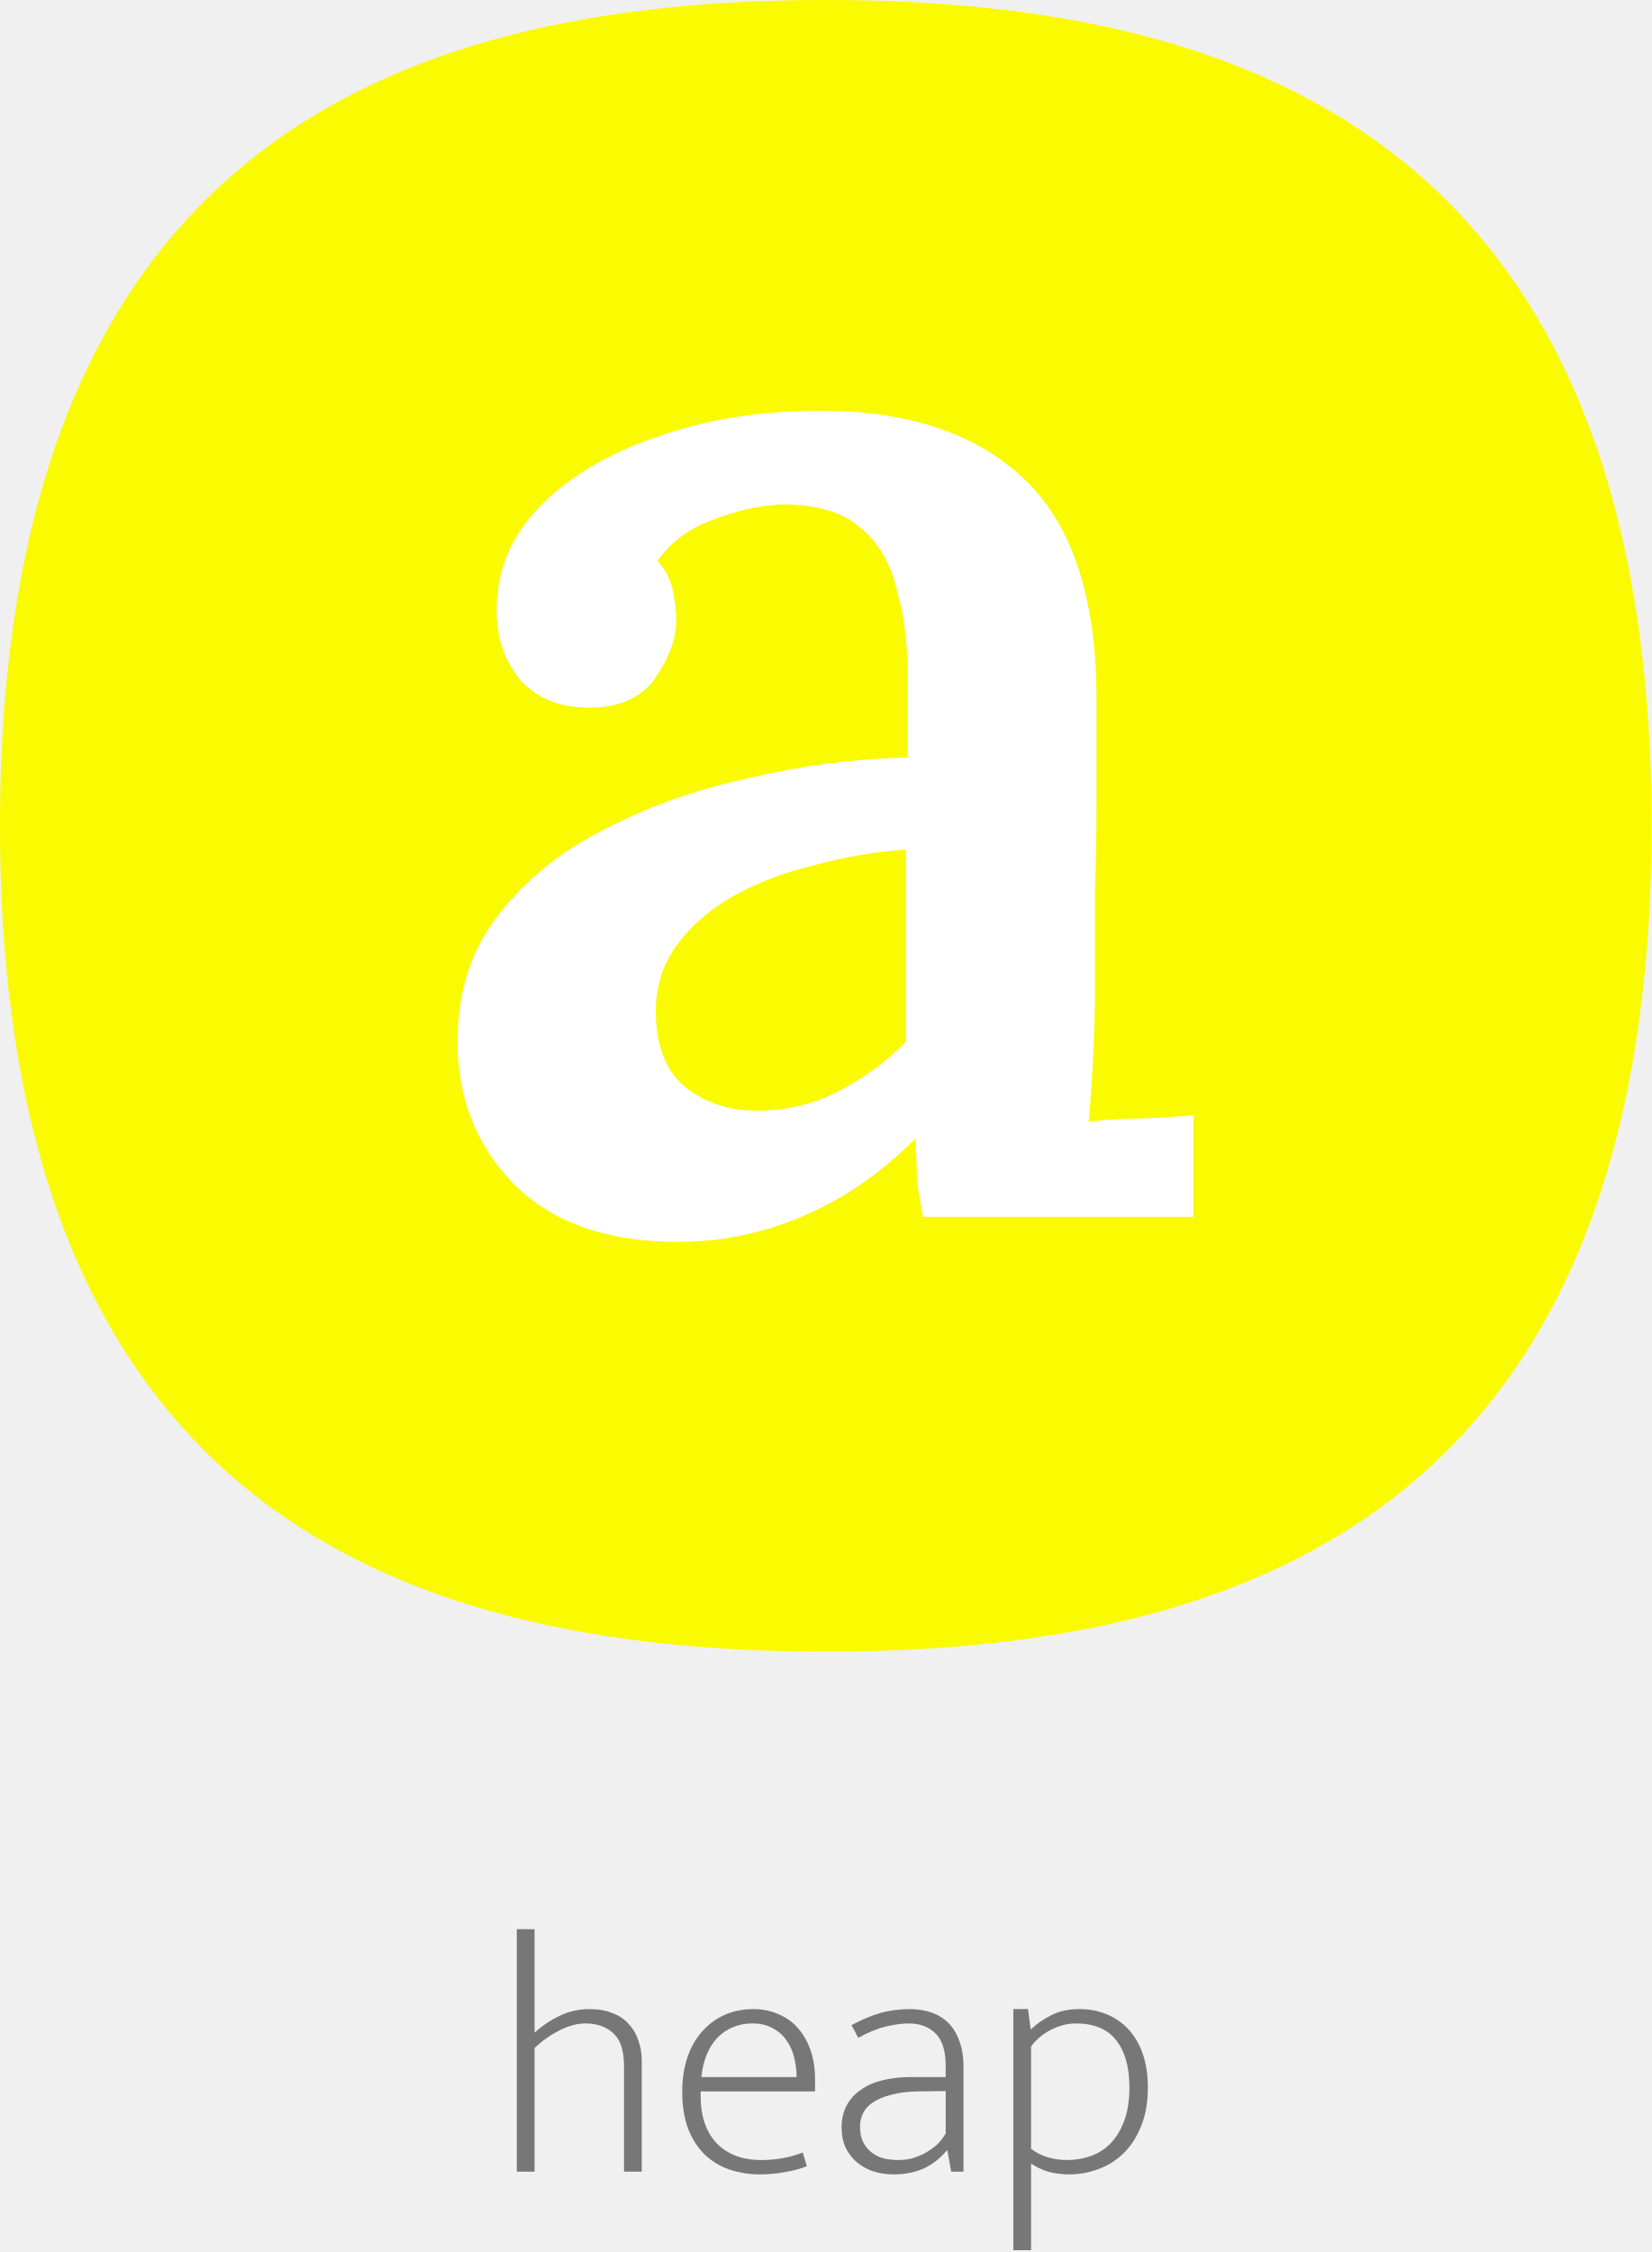
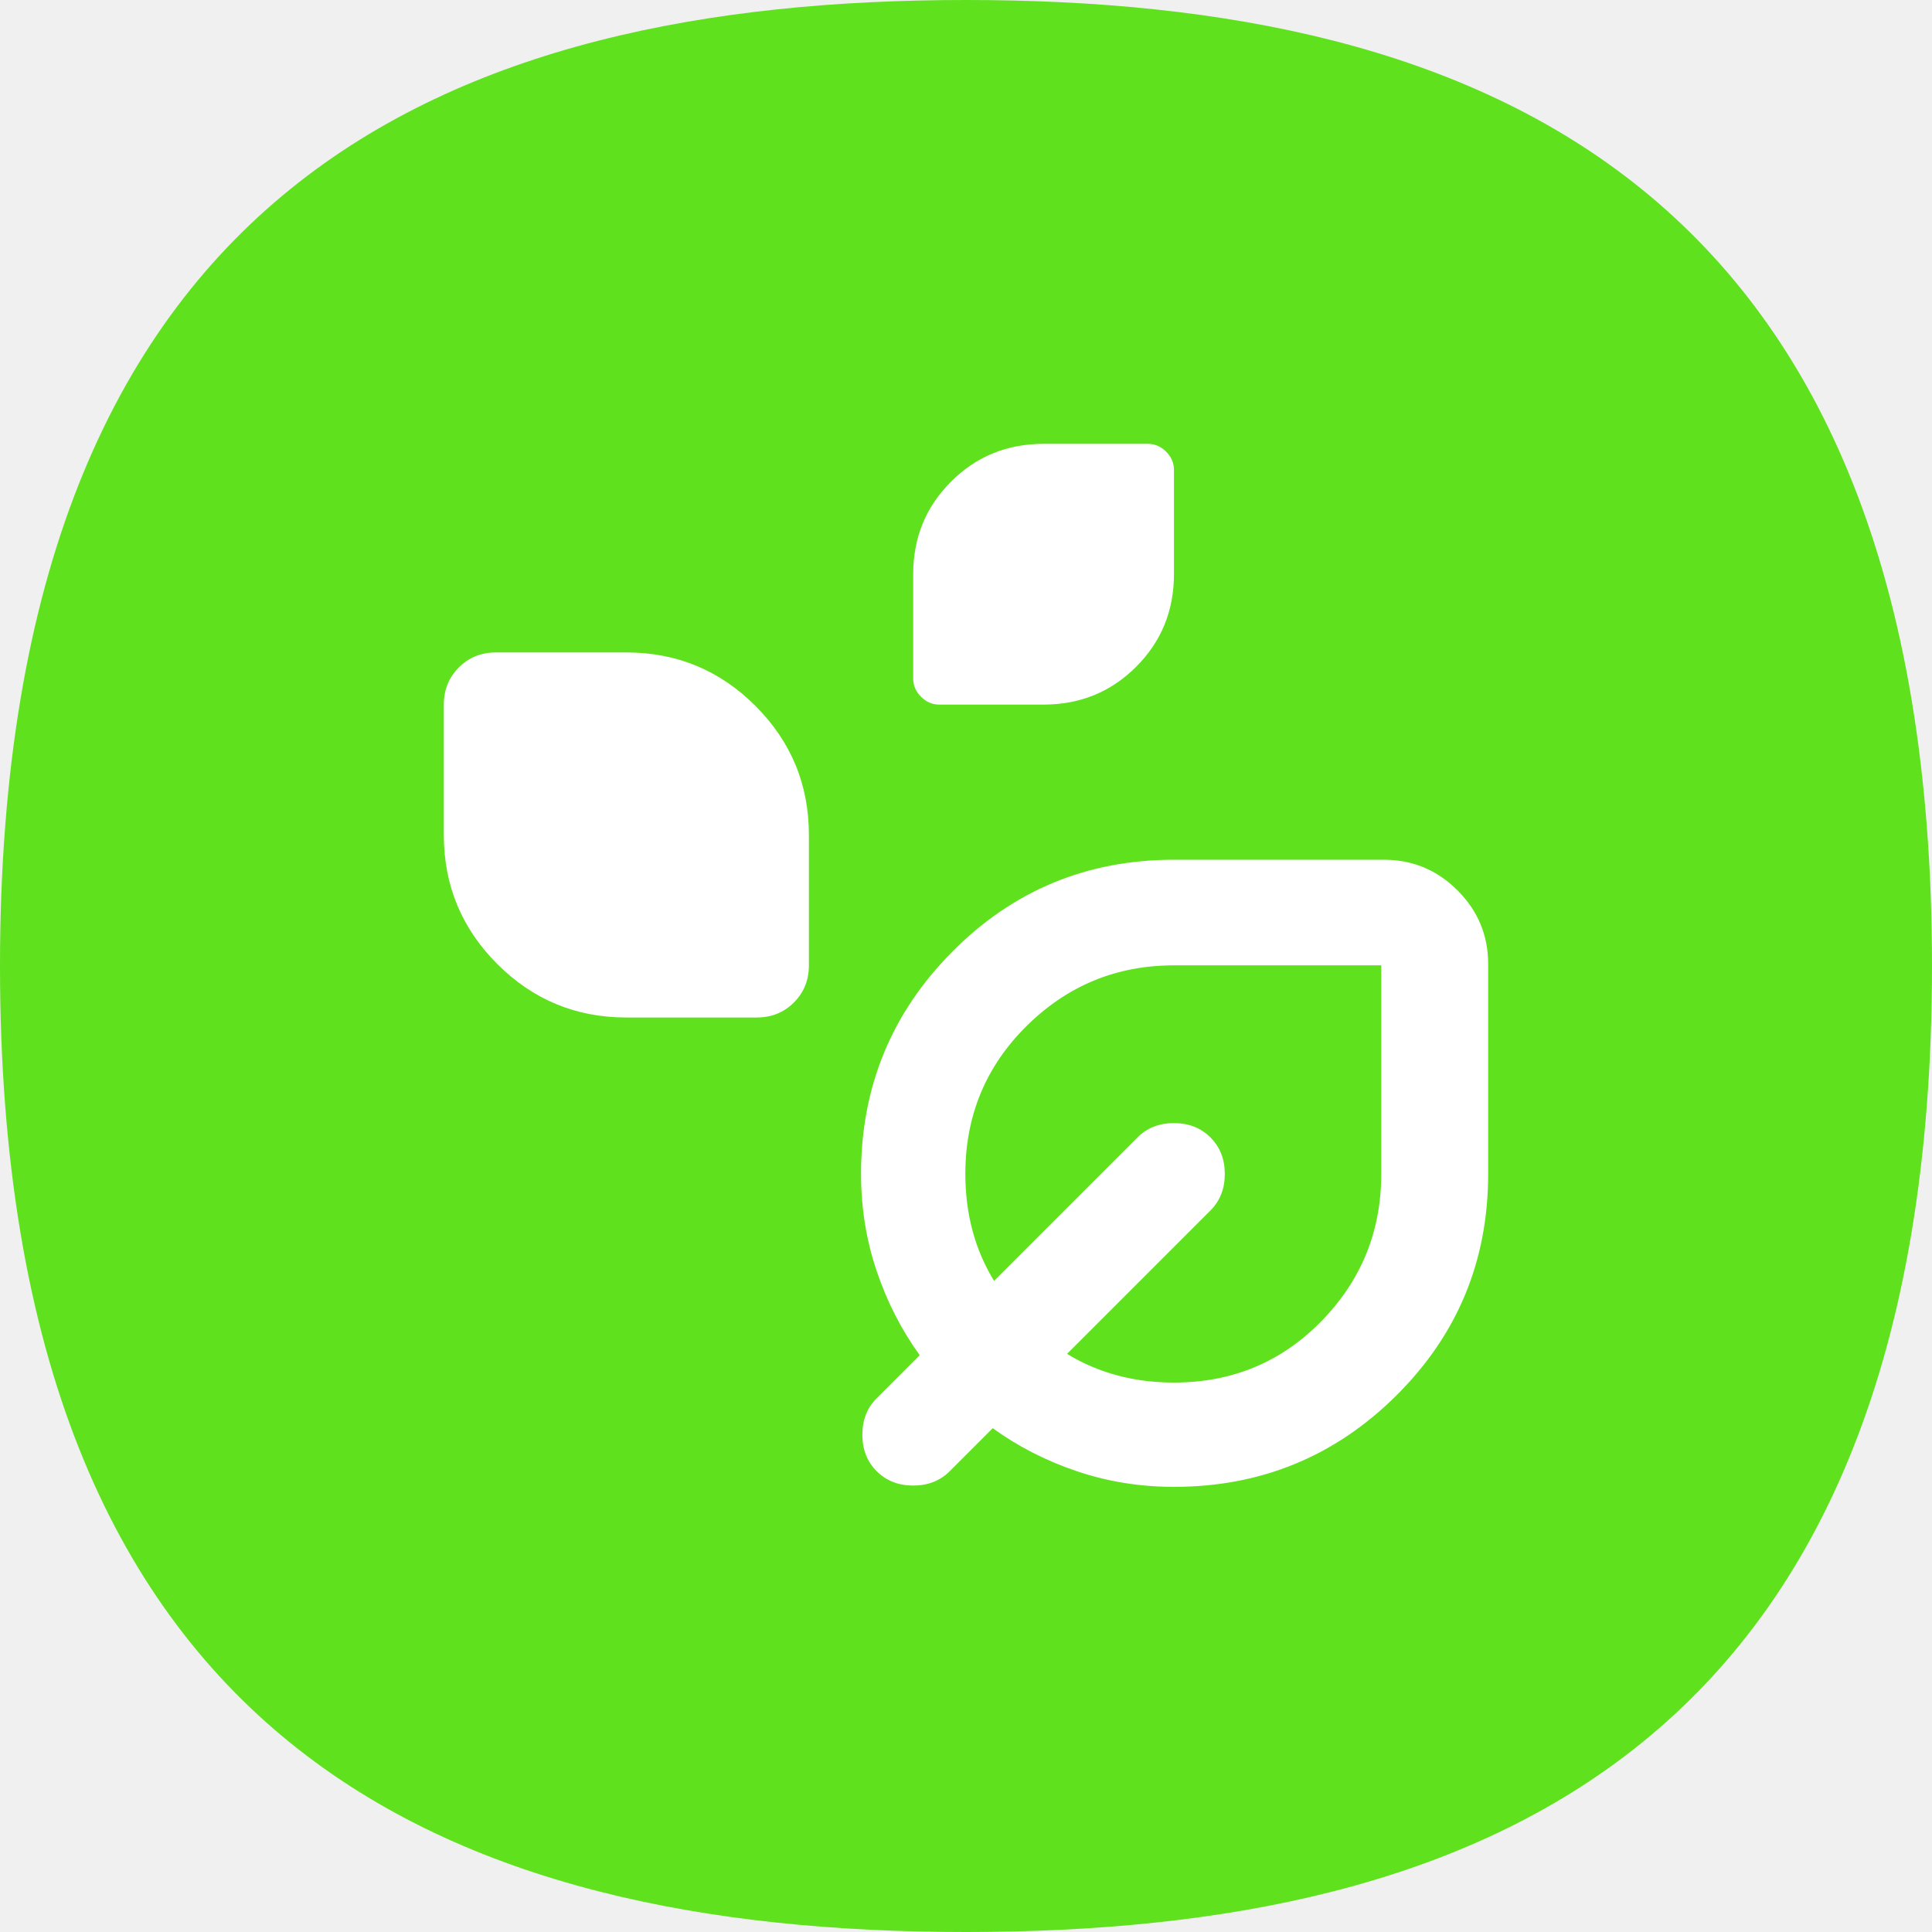
- <svg xmlns="http://www.w3.org/2000/svg" height="140" viewBox="0 0 740 1009" fill="none">
-   <path d="M239.512 973H231.556V864.37H239.512V910.729C242.878 907.669 246.601 905.17 250.681 903.232C254.761 901.192 259.249 900.172 264.145 900.172C268.123 900.172 271.591 900.784 274.549 902.008C277.507 903.13 279.904 904.762 281.74 906.904C283.678 908.944 285.106 911.392 286.024 914.248C287.044 917.002 287.554 920.062 287.554 923.428V973H279.598V925.876C279.598 918.838 278.017 913.891 274.855 911.035C271.693 908.077 267.511 906.598 262.309 906.598C258.637 906.598 254.812 907.618 250.834 909.658C246.856 911.596 243.082 914.248 239.512 917.614V973ZM365.195 937.045H313.94V939.187C313.94 948.163 316.337 955.201 321.131 960.301C326.027 965.299 332.657 967.798 341.021 967.798C347.651 967.798 353.873 966.676 359.687 964.432L361.523 970.552C358.871 971.674 355.658 972.541 351.884 973.153C348.212 973.867 344.438 974.224 340.562 974.224C335.768 974.224 331.229 973.51 326.945 972.082C322.763 970.654 319.091 968.461 315.929 965.503C312.767 962.443 310.268 958.618 308.432 954.028C306.596 949.336 305.678 943.726 305.678 937.198C305.678 931.588 306.443 926.488 307.973 921.898C309.503 917.308 311.696 913.432 314.552 910.27C317.408 907.006 320.774 904.507 324.65 902.773C328.526 901.039 332.861 900.172 337.655 900.172C341.735 900.172 345.458 900.937 348.824 902.467C352.292 903.895 355.199 905.986 357.545 908.74C359.993 911.494 361.88 914.809 363.206 918.685C364.532 922.561 365.195 926.845 365.195 931.537V937.045ZM356.933 930.619C356.933 927.661 356.576 924.754 355.862 921.898C355.148 918.94 353.975 916.339 352.343 914.095C350.813 911.851 348.773 910.066 346.223 908.74C343.775 907.312 340.766 906.598 337.196 906.598C330.974 906.598 325.772 908.689 321.59 912.871C317.51 917.053 315.062 922.969 314.246 930.619H356.933ZM381.514 907.363C386.308 904.813 390.694 902.977 394.672 901.855C398.752 900.733 403.087 900.172 407.677 900.172C410.941 900.172 414.001 900.631 416.857 901.549C419.815 902.467 422.365 903.946 424.507 905.986C426.751 908.026 428.485 910.729 429.709 914.095C431.035 917.359 431.698 921.388 431.698 926.182V973H426.19L424.507 963.514H424.201C421.243 967.084 417.775 969.787 413.797 971.623C409.819 973.357 405.382 974.224 400.486 974.224C397.12 974.224 394.009 973.765 391.153 972.847C388.297 971.827 385.798 970.399 383.656 968.563C381.616 966.727 379.984 964.534 378.76 961.984C377.638 959.332 377.077 956.425 377.077 953.263C377.077 949.489 377.842 946.174 379.372 943.318C380.902 940.462 383.044 938.116 385.798 936.28C388.552 934.342 391.816 932.914 395.59 931.996C399.466 931.078 403.75 930.619 408.442 930.619H423.742V925.876C423.742 918.94 422.212 913.993 419.152 911.035C416.092 908.077 412.114 906.598 407.218 906.598C404.26 906.598 400.843 907.057 396.967 907.975C393.091 908.893 388.96 910.576 384.574 913.024L381.514 907.363ZM423.742 936.892L411.043 937.045C406.453 937.147 402.526 937.657 399.262 938.575C395.998 939.391 393.295 940.513 391.153 941.941C389.113 943.267 387.634 944.899 386.716 946.837C385.798 948.673 385.339 950.662 385.339 952.804C385.339 955.456 385.798 957.751 386.716 959.689C387.634 961.525 388.858 963.055 390.388 964.279C391.918 965.503 393.703 966.421 395.743 967.033C397.885 967.543 400.129 967.798 402.475 967.798C404.311 967.798 406.198 967.594 408.136 967.186C410.074 966.676 411.961 965.962 413.797 965.044C415.735 964.024 417.571 962.8 419.305 961.372C421.039 959.842 422.518 958.006 423.742 955.864V936.892ZM479.125 974.224C475.759 974.224 472.597 973.816 469.639 973C466.681 972.082 464.131 970.858 461.989 969.328V1008.19H454.033V900.172H460.612L461.836 909.352C464.182 907.006 467.14 904.915 470.71 903.079C474.28 901.141 478.615 900.172 483.715 900.172C488.101 900.172 492.13 900.937 495.802 902.467C499.576 903.997 502.84 906.241 505.594 909.199C508.348 912.157 510.49 915.829 512.02 920.215C513.55 924.601 514.315 929.599 514.315 935.209C514.315 941.941 513.295 947.755 511.255 952.651C509.317 957.547 506.665 961.627 503.299 964.891C500.035 968.053 496.261 970.399 491.977 971.929C487.795 973.459 483.511 974.224 479.125 974.224ZM482.032 906.598C479.686 906.598 477.442 906.955 475.3 907.669C473.26 908.281 471.373 909.097 469.639 910.117C467.905 911.137 466.375 912.259 465.049 913.483C463.723 914.707 462.703 915.88 461.989 917.002V962.749C464.233 964.483 466.732 965.758 469.486 966.574C472.342 967.39 475.198 967.798 478.054 967.798C481.624 967.798 485.092 967.237 488.458 966.115C491.824 964.993 494.782 963.157 497.332 960.607C499.984 957.955 502.075 954.589 503.605 950.509C505.237 946.327 506.053 941.227 506.053 935.209C506.053 926.131 504.064 919.093 500.086 914.095C496.21 909.097 490.192 906.598 482.032 906.598Z" fill="#777" />
-   <path d="M0 370C0 70 173 0 370 0C567 0 740 70 740 370C740 670 567 740 370 740C173 740 0 670 0 370Z" fill="#FAFA00" />
-   <path d="M413.6 545.2C412.2 538.2 411.267 532.367 410.8 527.7C410.8 522.567 410.567 516.733 410.1 510.2C394.233 526.067 377.2 537.733 359 545.2C341.267 552.667 322.833 556.4 303.7 556.4C271.967 556.4 247.467 547.767 230.2 530.5C213.4 513.233 205 492 205 466.8C205 444.4 211.067 425.5 223.2 410.1C235.333 394.233 251.2 381.4 270.8 371.6C290.4 361.333 312.1 353.633 335.9 348.5C359.7 342.9 383.267 339.867 406.6 339.4V300.9C406.6 287.367 404.967 275 401.7 263.8C398.9 252.133 393.533 243.033 385.6 236.5C377.667 229.5 366 226 350.6 226C340.333 226.467 329.833 228.8 319.1 233C308.833 236.733 300.667 242.8 294.6 251.2C298.333 255.4 300.667 260.067 301.6 265.2C302.533 269.867 303 274.067 303 277.8C303 286.2 299.733 295.067 293.2 304.4C286.667 313.267 276.167 317.467 261.7 317C249.1 316.533 239.3 312.1 232.3 303.7C225.767 295.3 222.5 285.267 222.5 273.6C222.5 255.867 228.8 240.467 241.4 227.4C254.467 213.867 271.967 203.367 293.9 195.9C315.833 187.967 340.333 184 367.4 184C407.533 184 438.333 194.5 459.8 215.5C481.267 236.5 491.767 270.1 491.3 316.3C491.3 332.633 491.3 347.567 491.3 361.1C491.3 374.167 491.067 387.467 490.6 401C490.6 414.067 490.6 428.767 490.6 445.1C490.6 452.1 490.367 460.967 489.9 471.7C489.433 481.967 488.733 492.233 487.8 502.5C496.2 501.567 504.6 501.1 513 501.1C521.867 500.633 529.1 500.167 534.7 499.7V545.2H413.6ZM405.9 380.7C391.9 381.633 378.133 383.967 364.6 387.7C351.067 390.967 338.933 395.633 328.2 401.7C317.467 407.767 308.833 415.467 302.3 424.8C296.233 433.667 293.433 443.933 293.9 455.6C294.367 470.067 299.033 480.8 307.9 487.8C316.767 494.333 327.033 497.6 338.7 497.6C352.233 497.6 364.367 494.8 375.1 489.2C386.3 483.6 396.567 476.133 405.9 466.8C405.9 462.133 405.9 457.233 405.9 452.1C405.9 446.967 405.9 441.833 405.9 436.7C405.9 430.167 405.9 422 405.9 412.2C405.9 402.4 405.9 391.9 405.9 380.7Z" fill="white" />
+ <svg xmlns="http://www.w3.org/2000/svg" width="100" height="100" viewBox="0 0 740 740" fill="#5FE11E">
+   <path d="M0 370C0 70 173 0 370 0C567 0 740 70 740 370C740 670 567 740 370 740C173 740 0 670 0 370Z" />
+   <path d="M359.763 269.875C357.099 269.875 354.769 268.876 352.772 266.879C350.774 264.881 349.775 262.551 349.775 259.888V219.938C349.775 205.955 354.603 194.137 364.257 184.482C373.912 174.827 385.73 170 399.713 170H439.663C442.326 170 444.657 170.999 446.654 172.996C448.652 174.994 449.65 177.324 449.65 179.988V219.938C449.65 233.92 444.823 245.739 435.169 255.393C425.514 265.048 413.695 269.875 399.713 269.875H359.763ZM239.913 389.725C220.603 389.725 204.124 382.901 190.474 369.251C176.825 355.601 170 339.122 170 319.813V269.875C170 264.216 171.914 259.471 175.743 255.643C179.571 251.814 184.315 249.9 189.975 249.9H239.913C259.222 249.9 275.701 256.725 289.351 270.375C303 284.024 309.825 300.504 309.825 319.813V369.75C309.825 375.41 307.911 380.154 304.082 383.983C300.254 387.811 295.51 389.725 289.85 389.725H239.913ZM449.65 569.501C436.667 569.501 424.265 567.503 412.447 563.508C400.628 559.513 389.892 554.02 380.237 547.029L363.758 563.508C360.096 567.17 355.435 569.001 349.775 569.001C344.116 569.001 339.455 567.17 335.793 563.508C332.131 559.846 330.3 555.185 330.3 549.526C330.3 543.866 332.131 539.205 335.793 535.543L352.272 519.064C345.281 509.409 339.788 498.672 335.793 486.854C331.798 475.035 329.8 462.634 329.8 449.65C329.8 416.359 341.452 387.978 364.757 364.507C388.061 341.036 416.359 329.301 449.65 329.301H530.05C541.036 329.301 550.441 333.213 558.265 341.036C566.088 348.86 570 358.265 570 369.251V449.65C570 482.942 558.265 511.24 534.794 534.544C511.323 557.849 482.942 569.501 449.65 569.501ZM449.65 529.551C471.956 529.551 490.766 521.727 506.08 506.08C521.394 490.433 529.051 471.623 529.051 449.65V369.75H449.65C427.678 369.75 408.868 377.491 393.221 392.971C377.574 408.452 369.75 427.345 369.75 449.65C369.75 457.308 370.666 464.548 372.497 471.373C374.328 478.198 377.074 484.607 380.737 490.599L435.668 435.668C439.33 432.006 443.991 430.175 449.65 430.175C455.31 430.175 459.971 432.006 463.633 435.668C467.295 439.33 469.126 443.991 469.126 449.65C469.126 455.31 467.295 459.971 463.633 463.633L408.702 518.564C414.694 522.226 421.103 524.973 427.928 526.804C434.752 528.635 441.993 529.551 449.65 529.551Z" fill="white" />
</svg>
